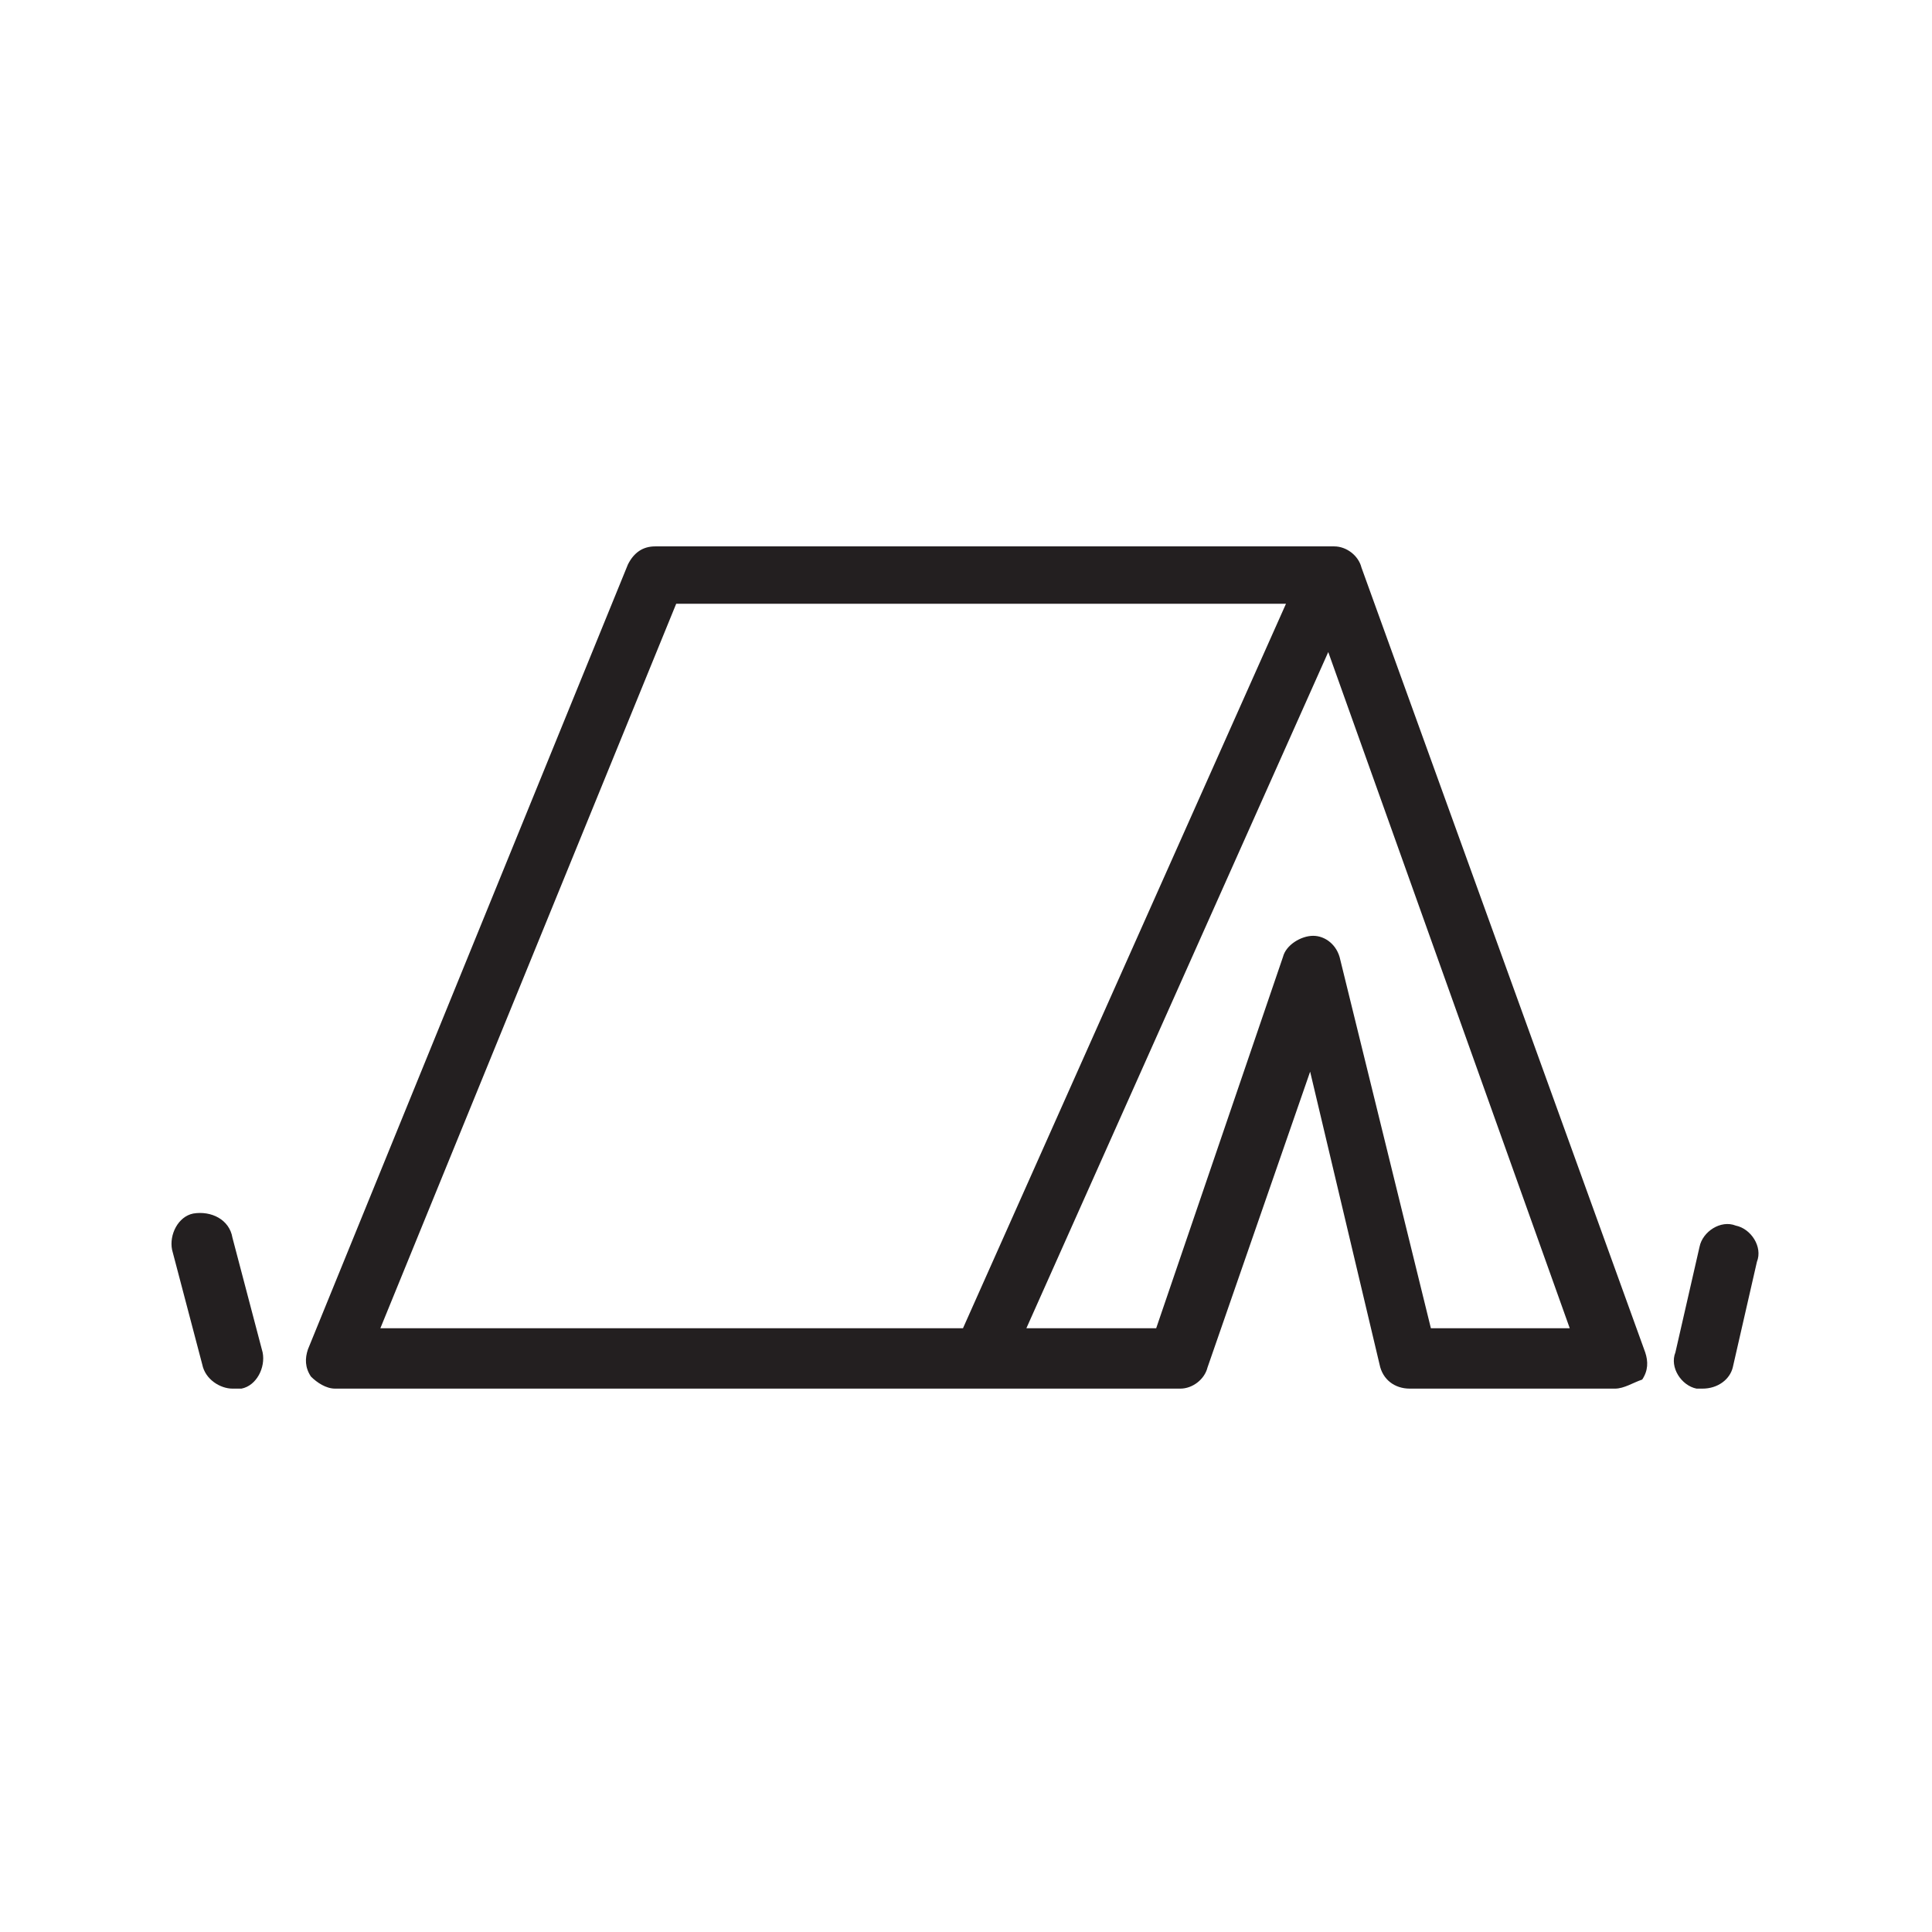
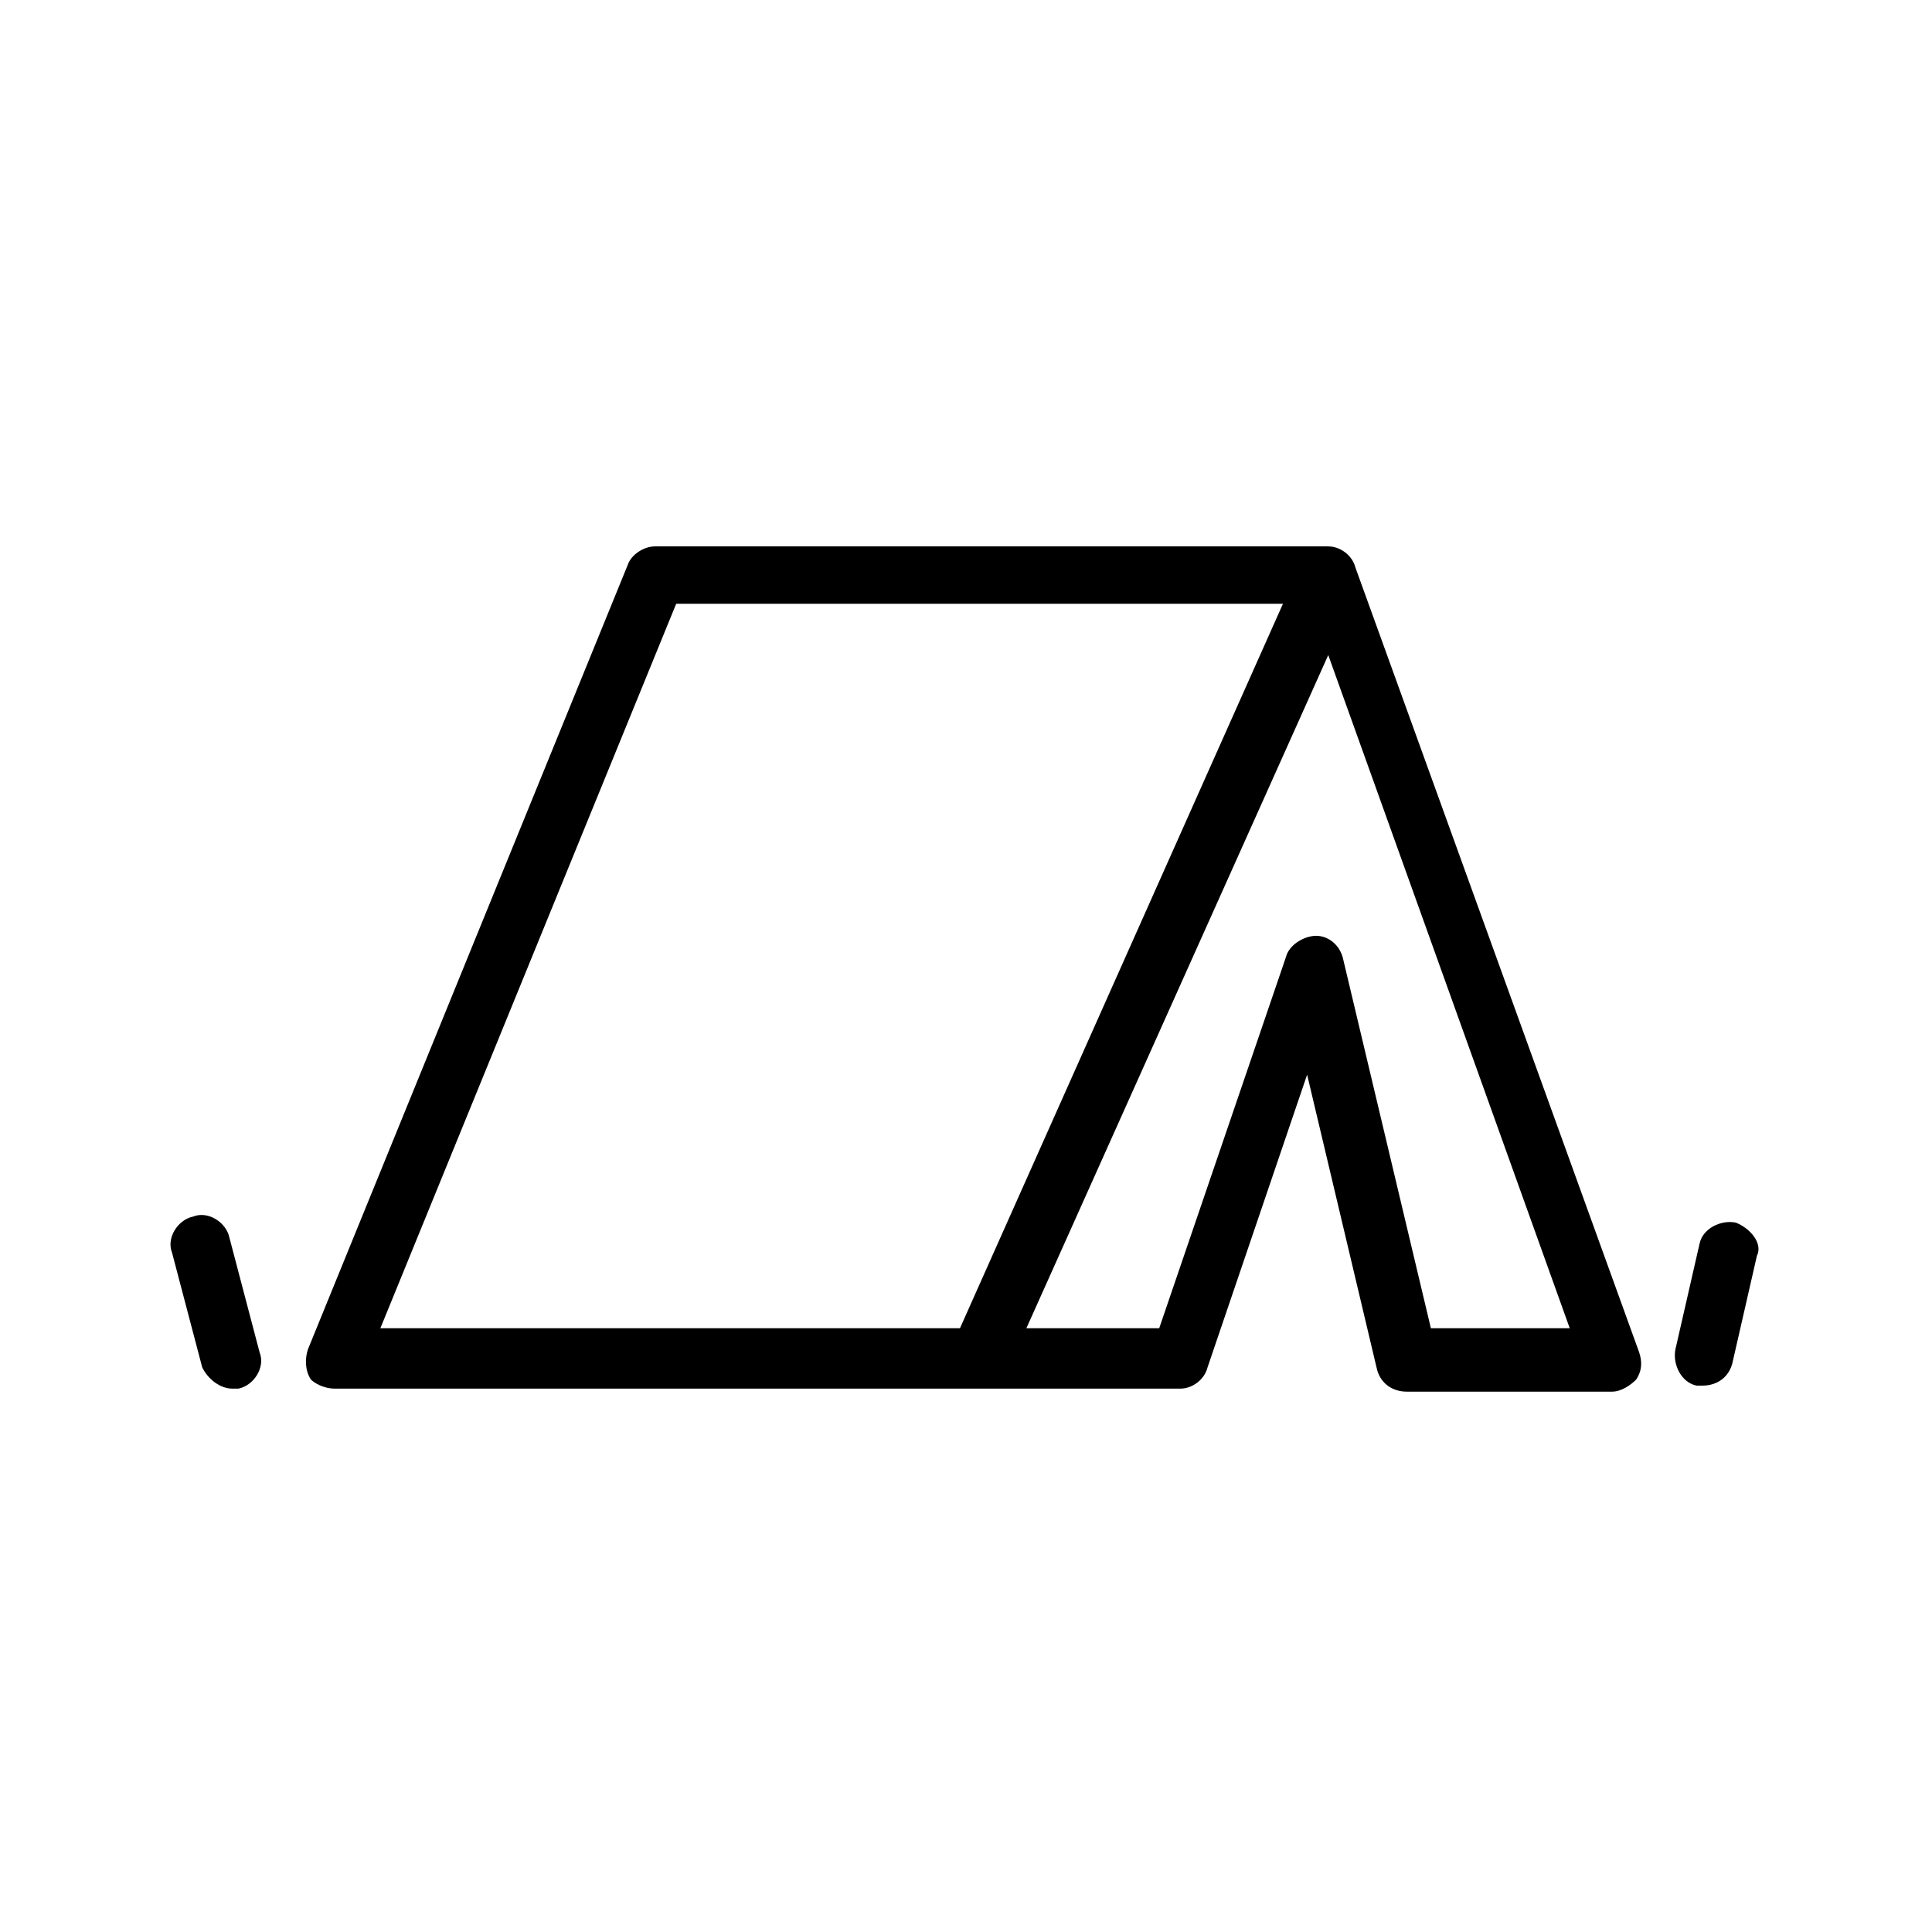
<svg xmlns="http://www.w3.org/2000/svg" version="1.1" id="Layer_1" x="0px" y="0px" viewBox="0 0 64 64" enable-background="new 0 0 64 64" xml:space="preserve">
-   <g>
-     <path fill="#231F20" d="M53.5,46h-6.8c-0.5,0-0.9-0.3-1-0.8l-2.3-9.7L40,45.3c-0.1,0.4-0.5,0.7-0.9,0.7h-6.4c0,0-0.1,0-0.1,0   c0,0-0.1,0-0.1,0H11.1c-0.3,0-0.6-0.2-0.8-0.4c-0.2-0.3-0.2-0.6-0.1-0.9l10.6-26c0.2-0.4,0.5-0.6,0.9-0.6h22.4c0,0,0,0,0.1,0   c0.4,0,0.8,0.3,0.9,0.7l9.4,26c0.1,0.3,0.1,0.6-0.1,0.9C54.1,45.8,53.8,46,53.5,46z M47.4,44H52L44,21.6L34,44h4.3l4.2-12.3   c0.1-0.4,0.6-0.7,1-0.7c0.4,0,0.8,0.3,0.9,0.8L47.4,44z M12.6,44h19.3l10.7-24H22.4L12.6,44z" />
-     <path fill="#231F20" d="M56.4,46c-0.1,0-0.2,0-0.2,0c-0.5-0.1-0.9-0.7-0.7-1.2l0.8-3.5c0.1-0.5,0.7-0.9,1.2-0.7   c0.5,0.1,0.9,0.7,0.7,1.2l-0.8,3.5C57.3,45.7,56.9,46,56.4,46z" />
-     <path fill="#231F20" d="M7.7,46c-0.4,0-0.9-0.3-1-0.8l-1-3.8c-0.1-0.5,0.2-1.1,0.7-1.2C7,40.1,7.6,40.4,7.7,41l1,3.8   c0.1,0.5-0.2,1.1-0.7,1.2C7.9,46,7.8,46,7.7,46z" />
-   </g>
+   <path d="M11.1,46h21.4c0,0,0.1,0,0.1,0c0,0,0.1,0,0.1,0h6.4c0.4,0,0.8-0.3,0.9-0.7l3.3-9.7l2.3,9.7c0.1,0.5,0.5,0.8,1,0.8h6.8  c0.3,0,0.6-0.2,0.8-0.4c0.2-0.3,0.2-0.6,0.1-0.9l-9.4-26c-0.1-0.4-0.5-0.7-0.9-0.7c0,0,0,0-0.1,0H21.7c-0.4,0-0.8,0.3-0.9,0.6  l-10.6,26c-0.1,0.3-0.1,0.7,0.1,1C10.4,45.8,10.7,46,11.1,46z M52,44h-4.6l-2.9-12.2C44.4,31.3,44,31,43.6,31c-0.4,0-0.9,0.3-1,0.7  L38.4,44H34l10-22.3L52,44z M22.4,20h20.1L31.8,44H12.6L22.4,20z" />
+   <path d="M57.5,40.5c-0.5-0.1-1.1,0.2-1.2,0.7l-0.8,3.5c-0.1,0.5,0.2,1.1,0.7,1.2c0.1,0,0.2,0,0.2,0c0.5,0,0.9-0.3,1-0.8l0.8-3.5  C58.4,41.2,58,40.7,57.5,40.5z" />
+   <path d="M7.7,46c0.1,0,0.2,0,0.2,0c0.5-0.1,0.9-0.7,0.7-1.2l-1-3.8c-0.1-0.5-0.7-0.9-1.2-0.7c-0.5,0.1-0.9,0.7-0.7,1.2l1,3.8  C6.9,45.7,7.3,46,7.7,46z" />
</svg>
